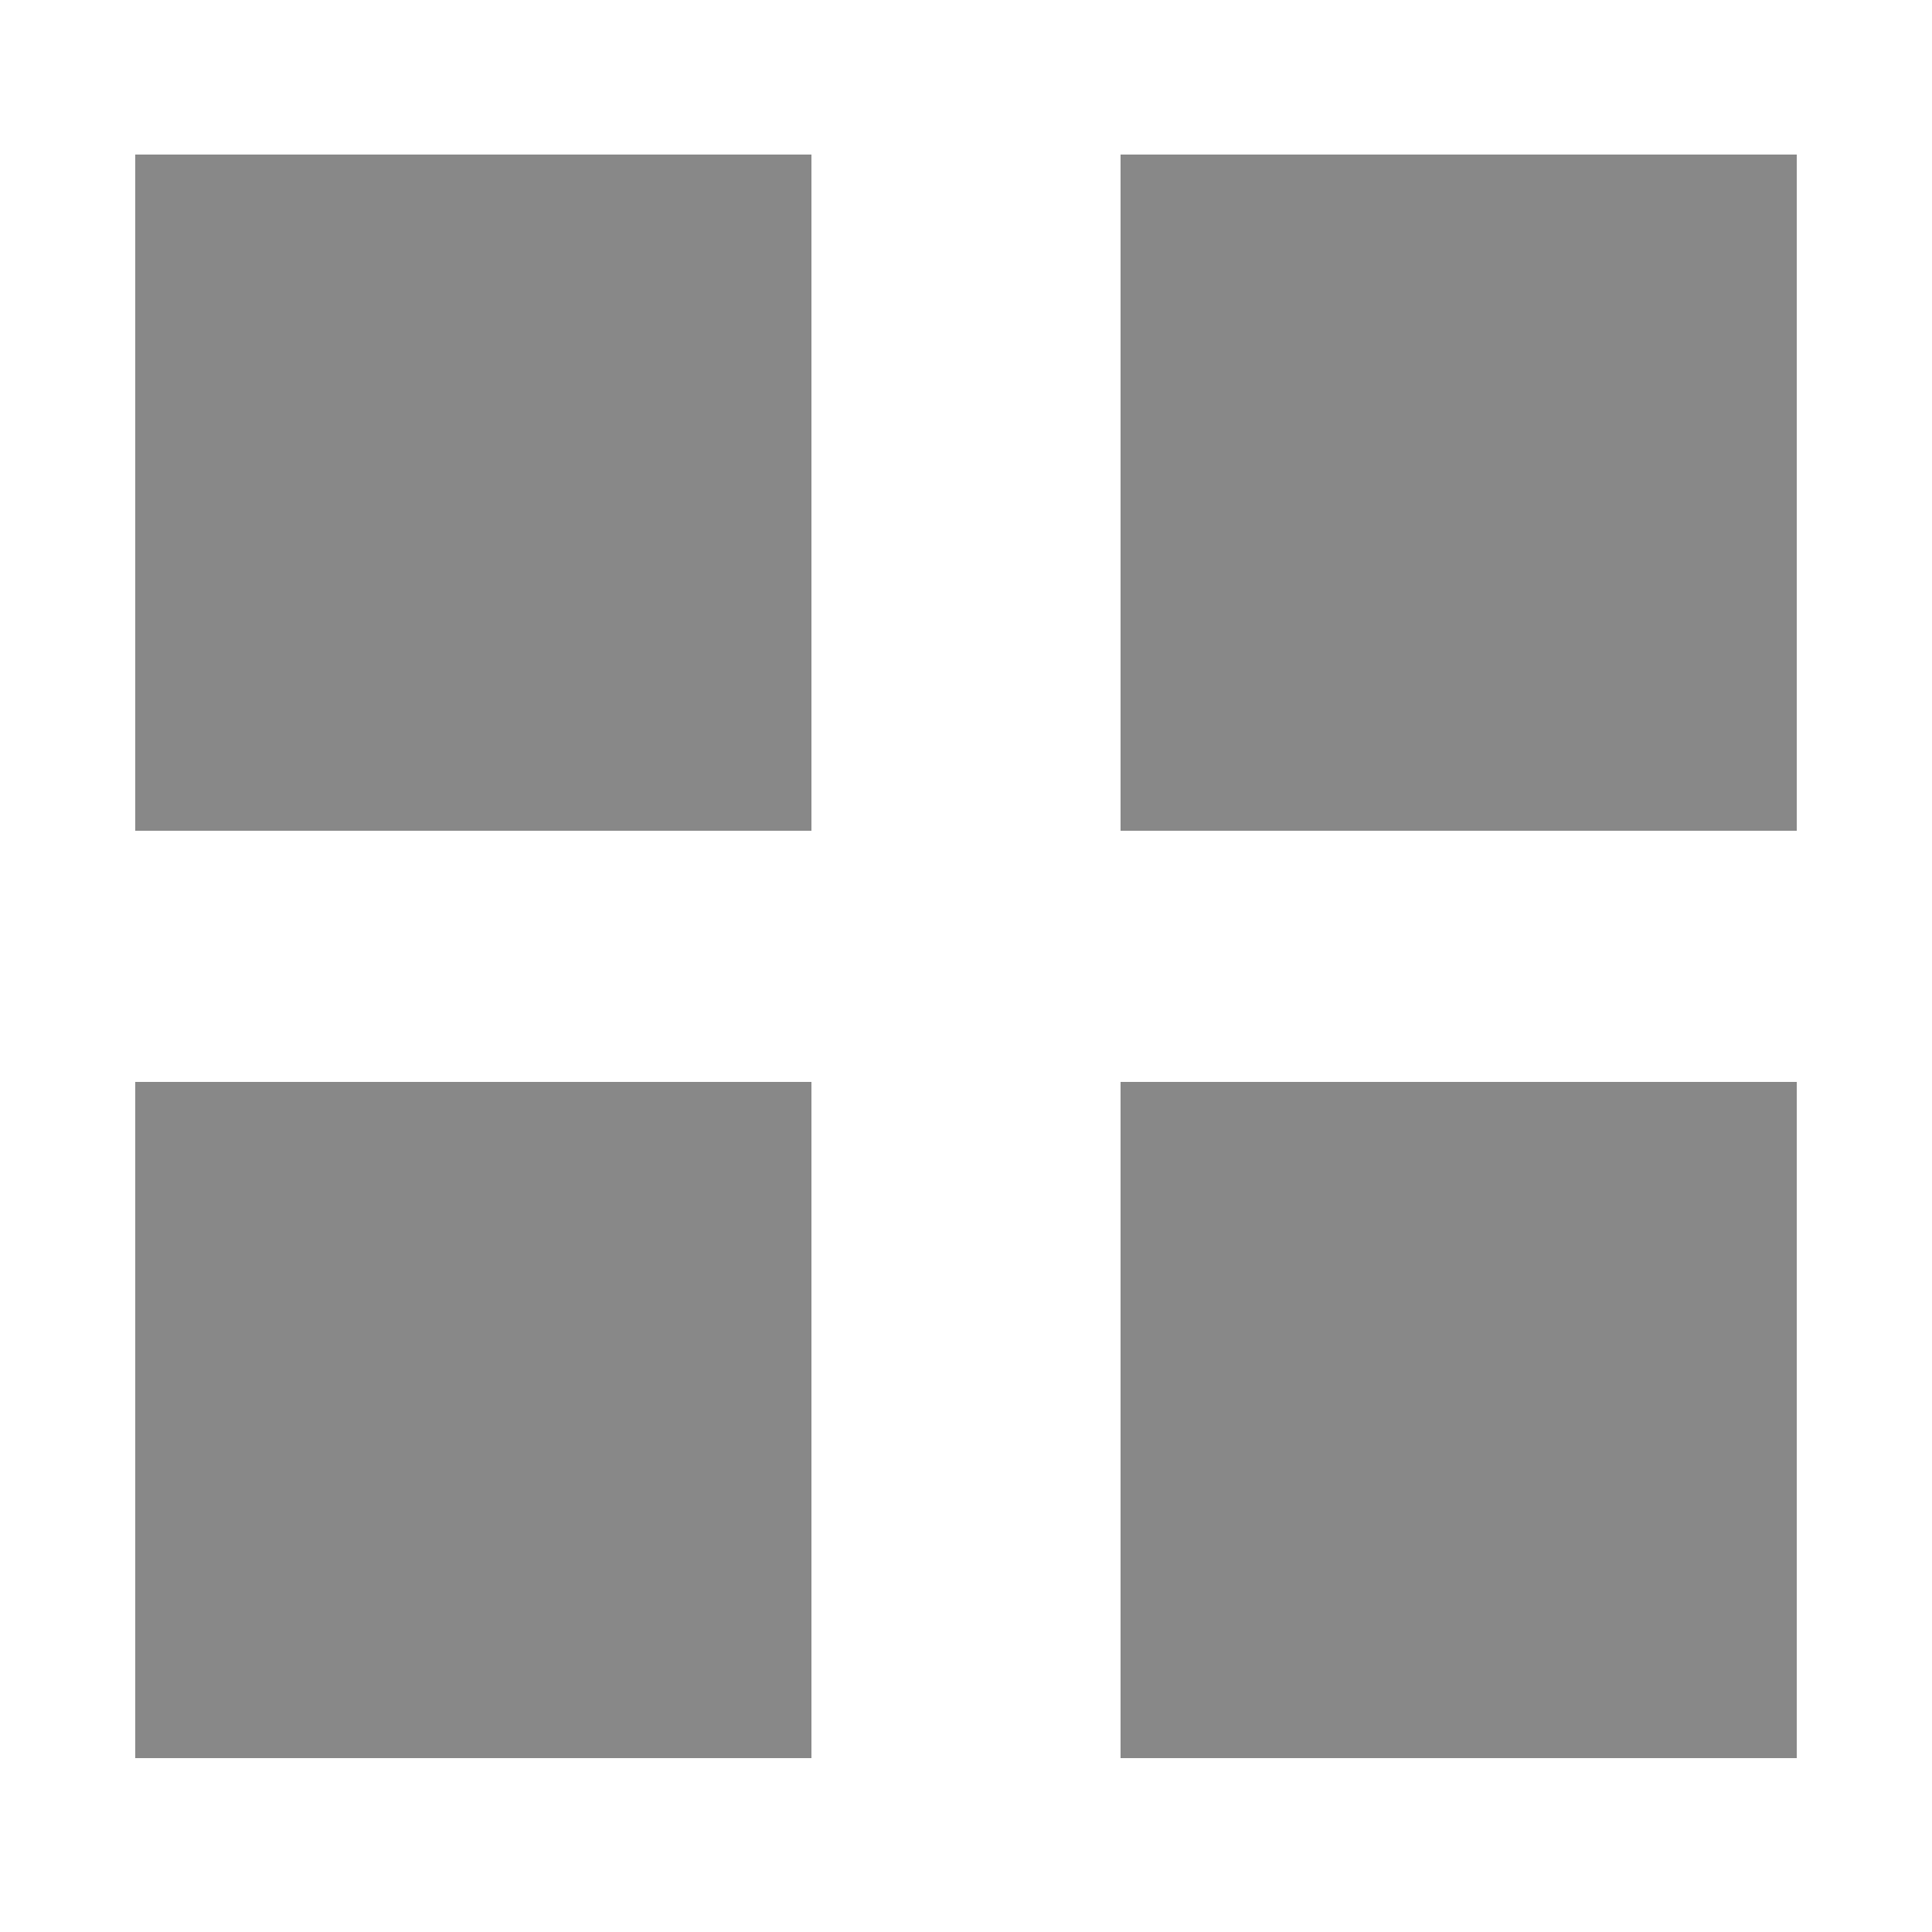
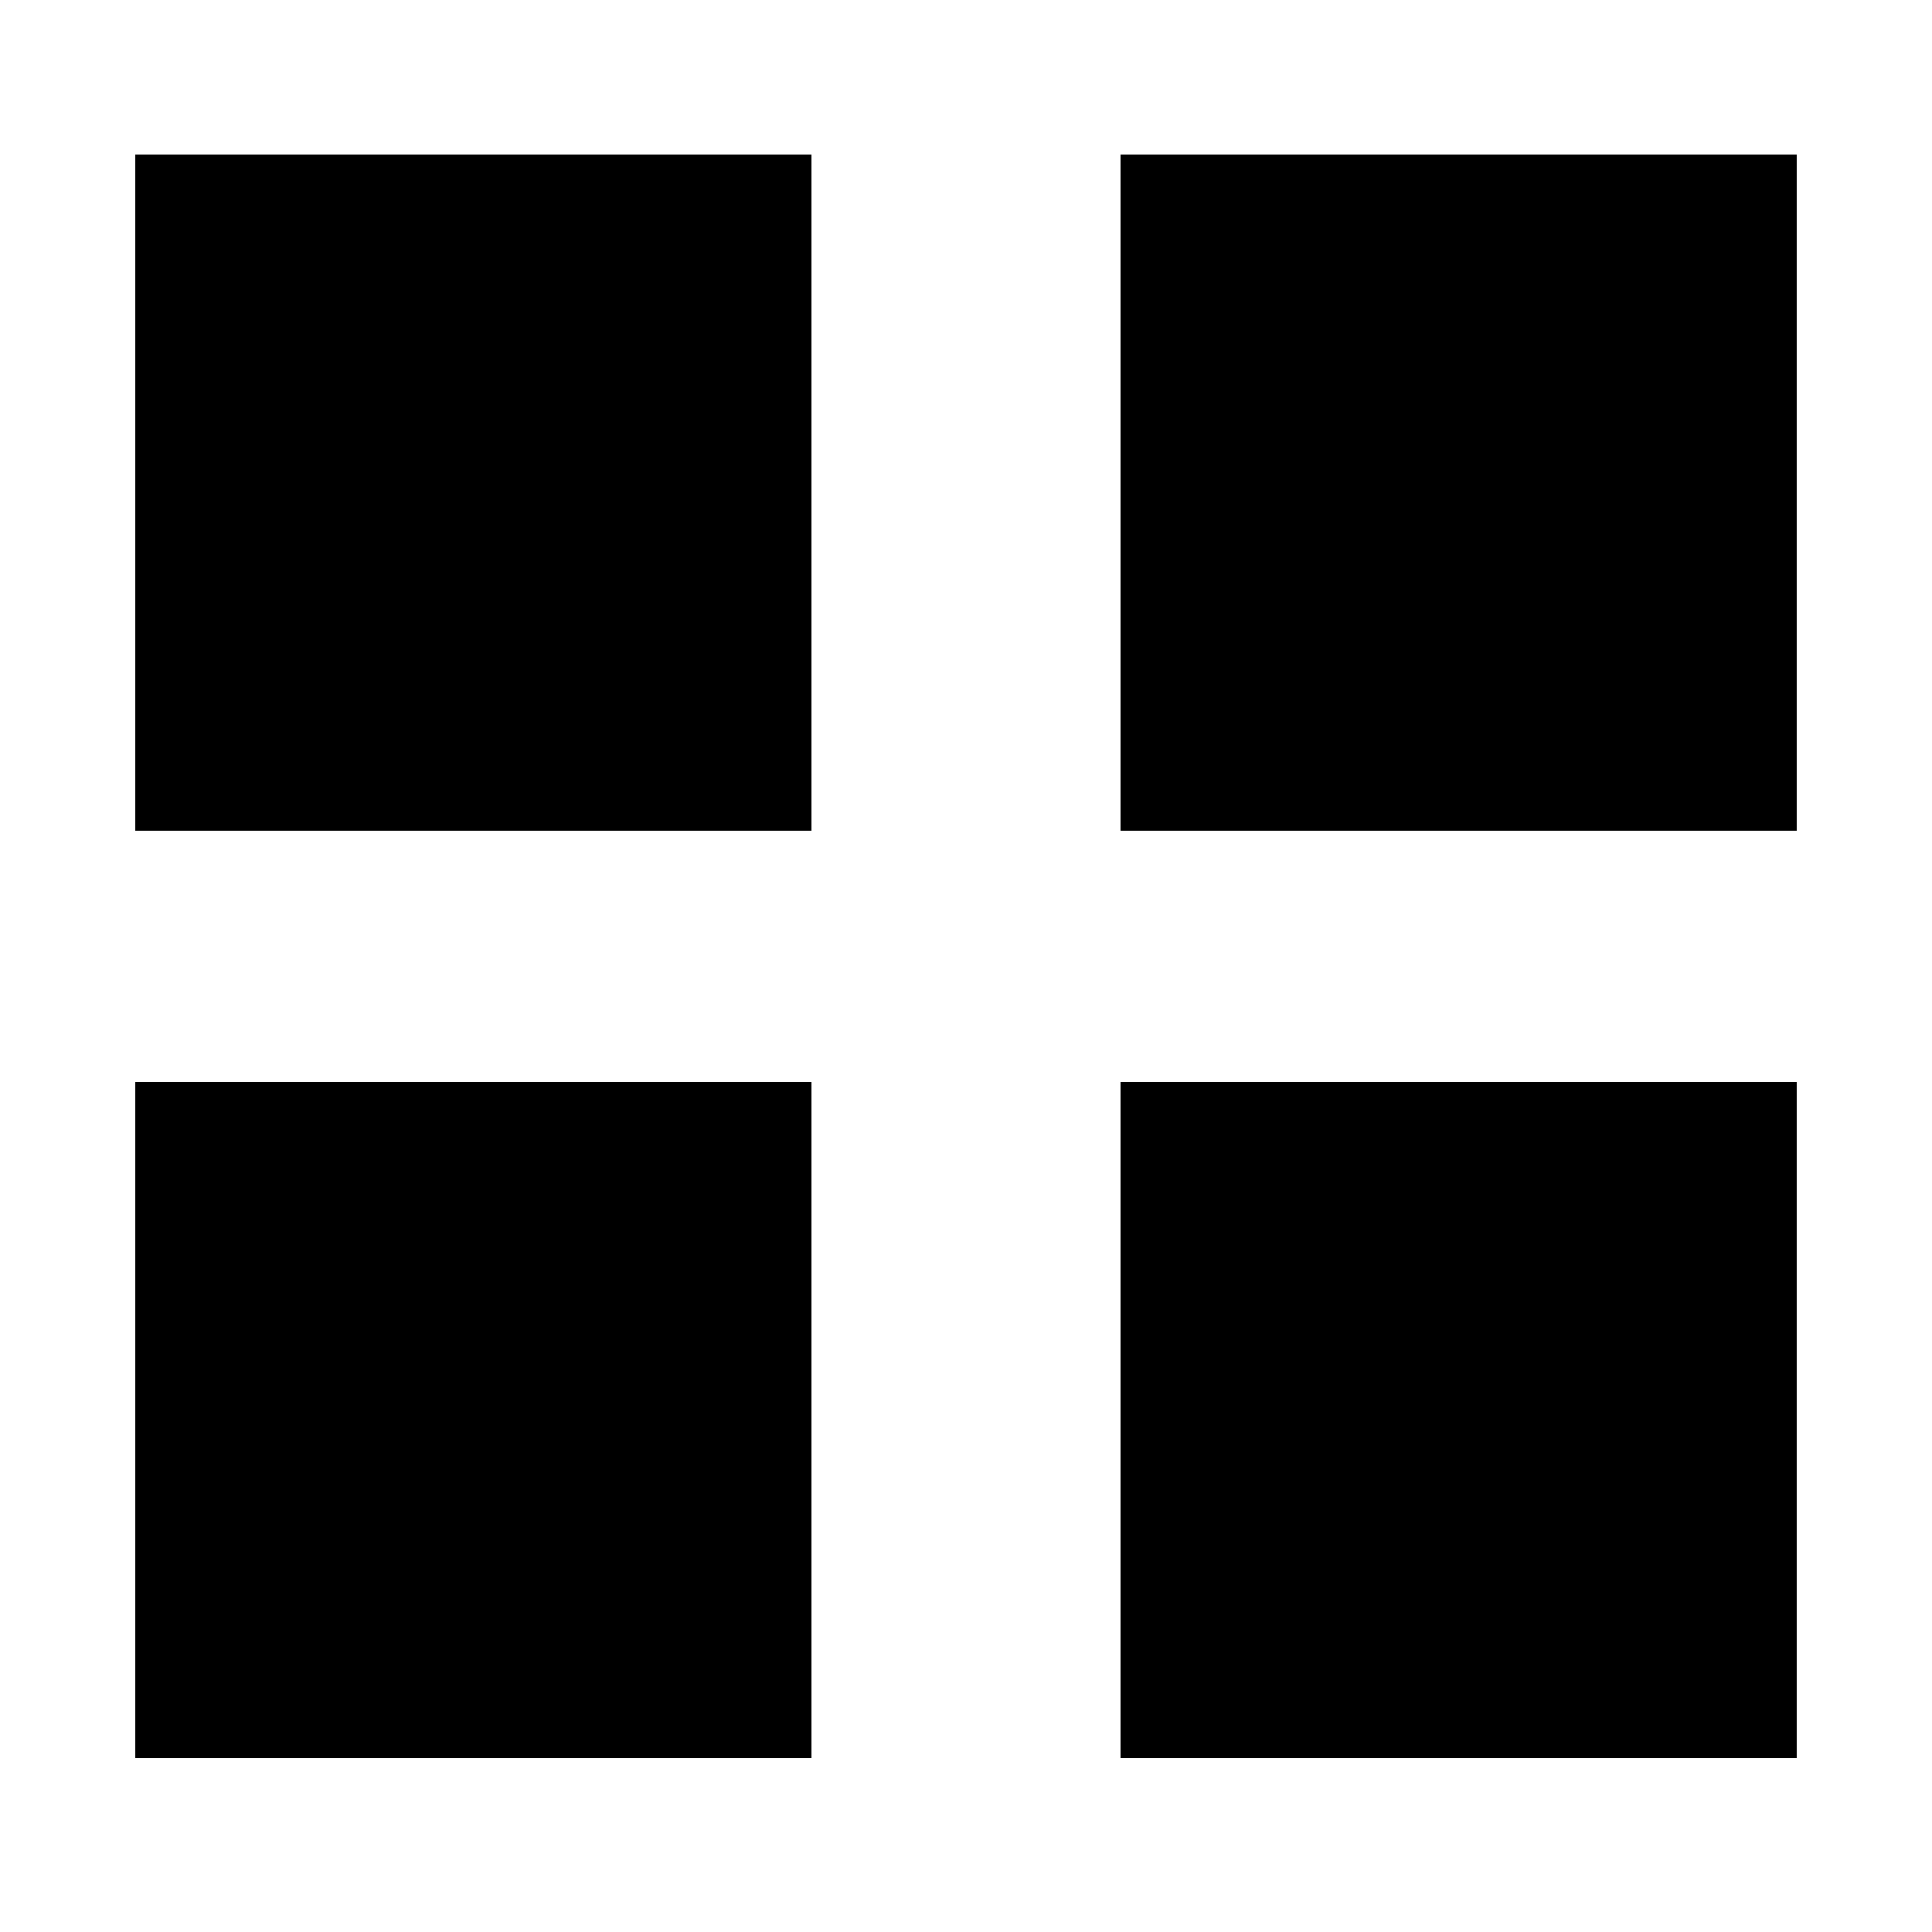
<svg xmlns="http://www.w3.org/2000/svg" preserveAspectRatio="xMidYMid" width="100" height="100" viewBox="0 0 100 100">
  <defs>
    <style>
-       .cls-1 {
-         fill: #888;
-       }
    </style>
  </defs>
  <rect x="7" y="8" width="35" height="35" class="cls-1" />
  <rect x="58" y="8" width="35" height="35" class="cls-1" />
  <rect x="7" y="56" width="35" height="35" class="cls-1" />
  <rect x="58" y="56" width="35" height="35" class="cls-1" />
</svg>
